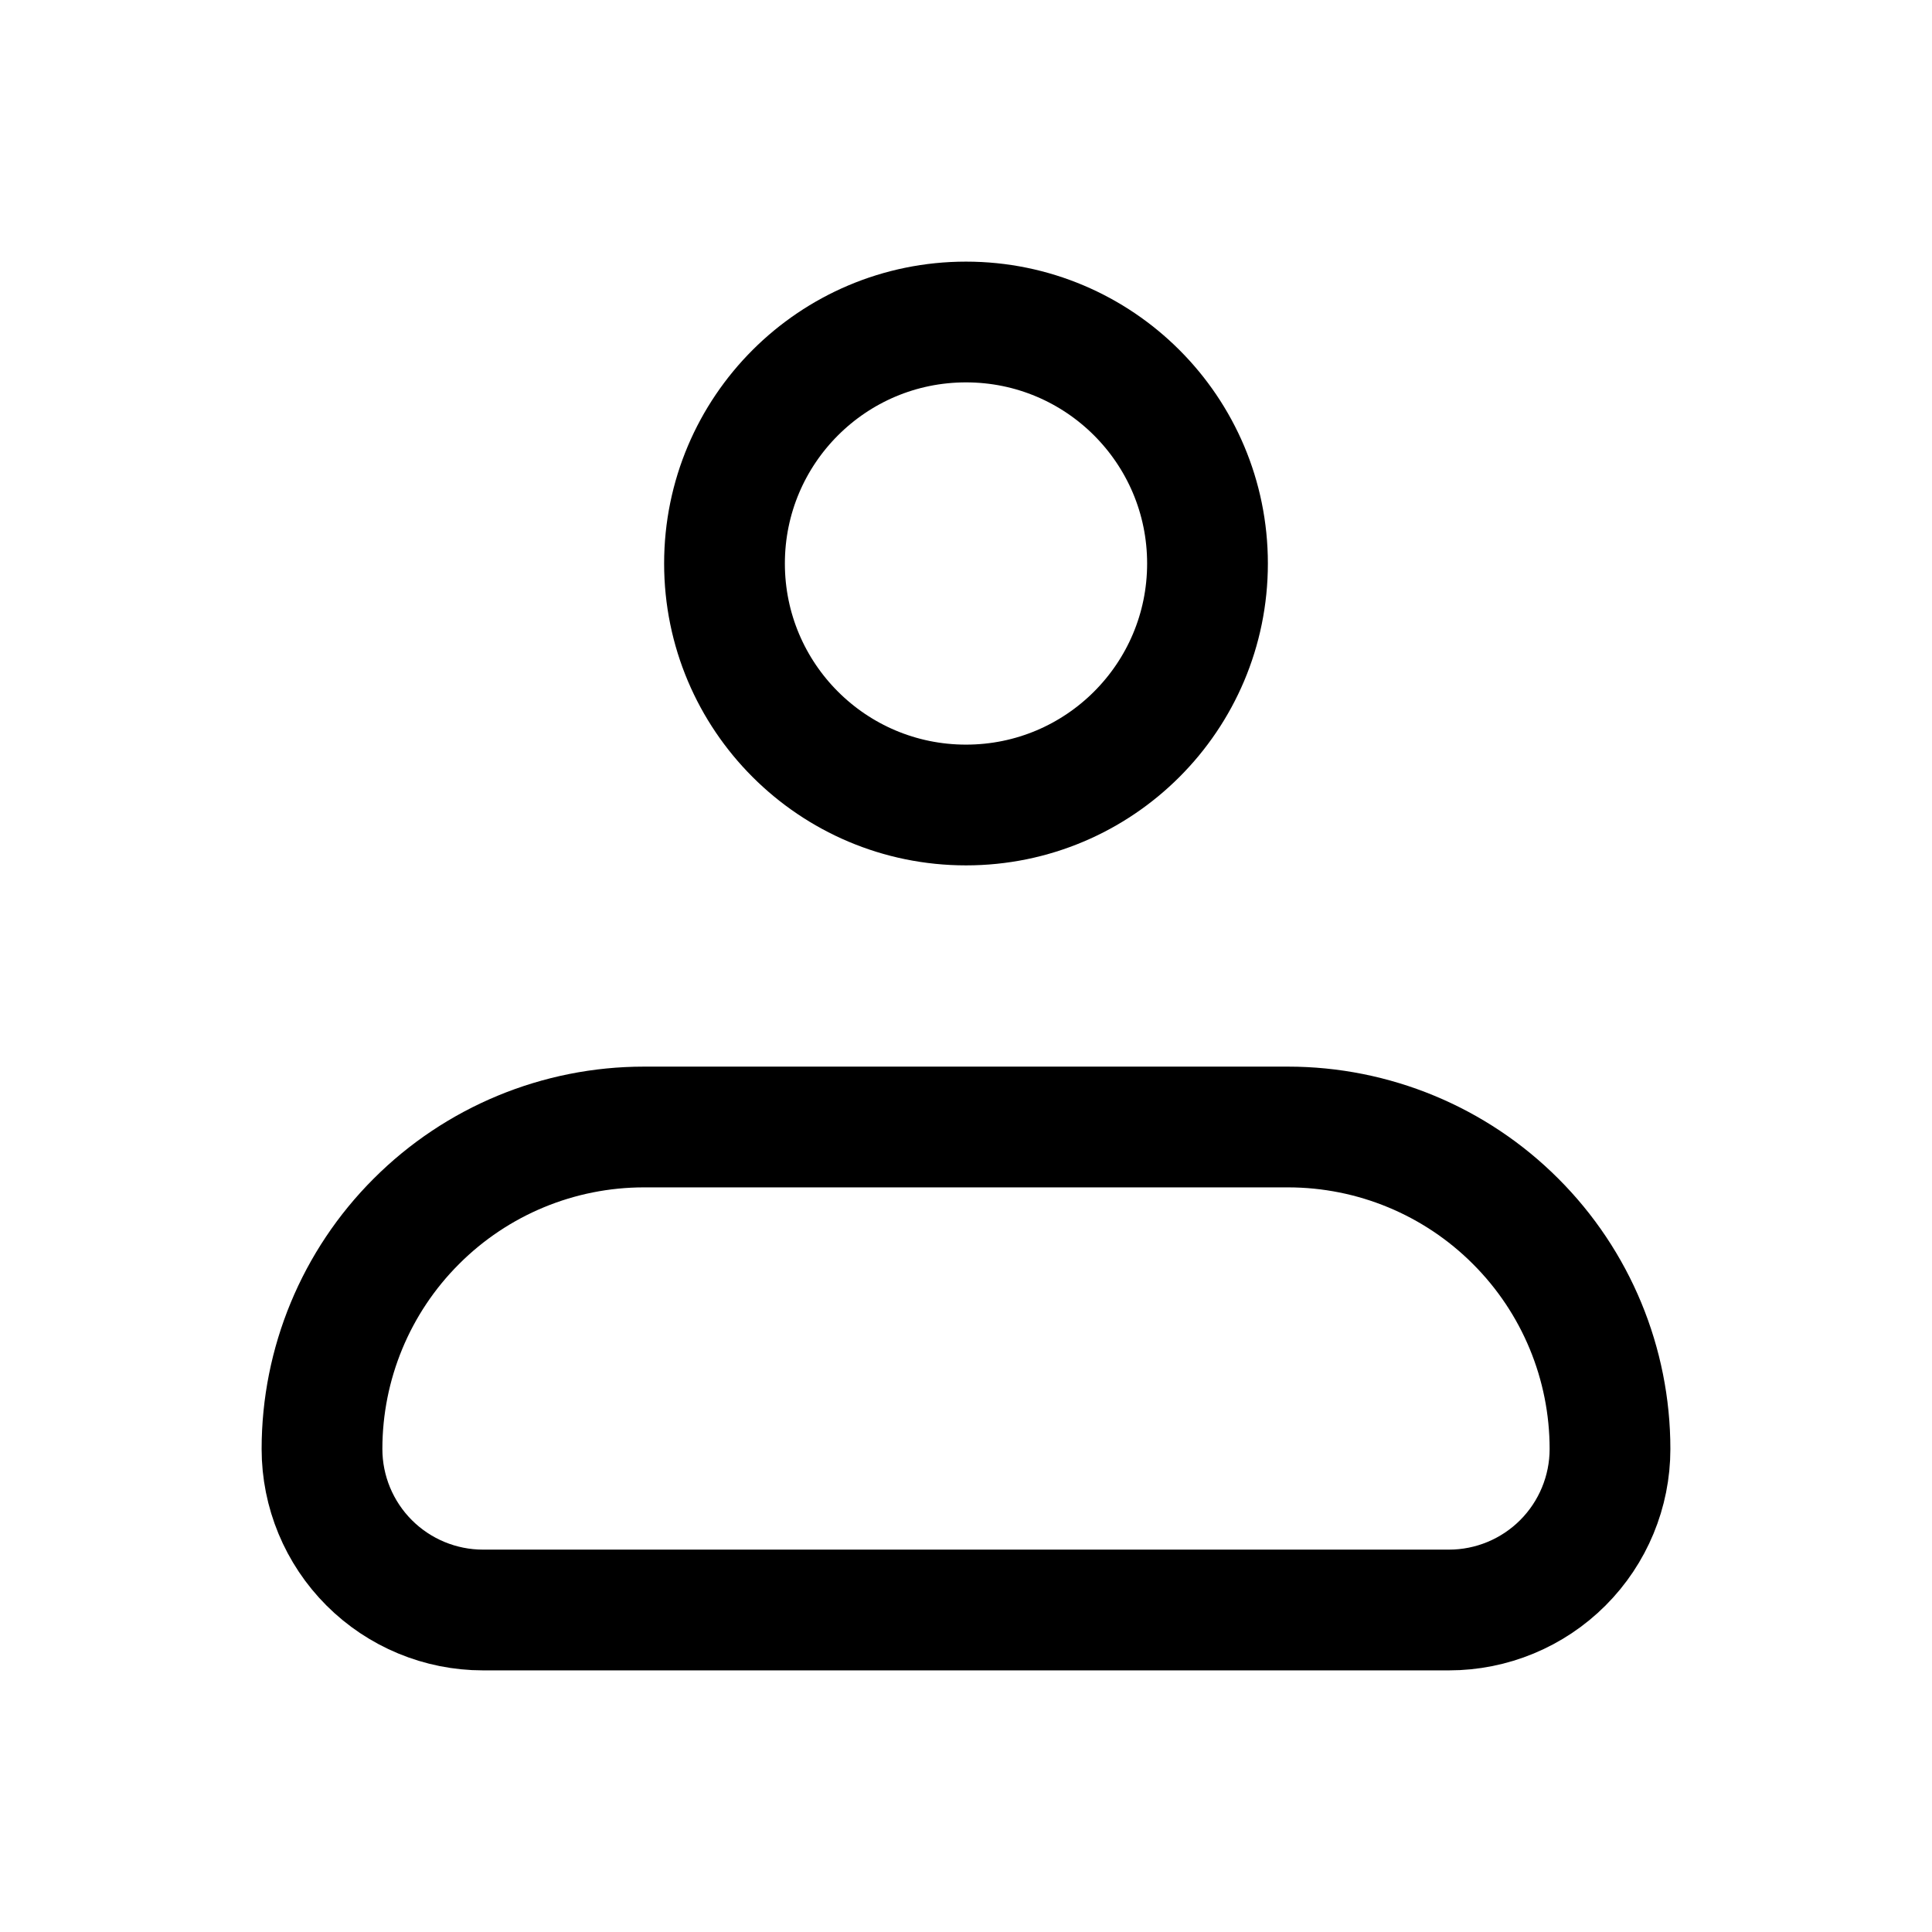
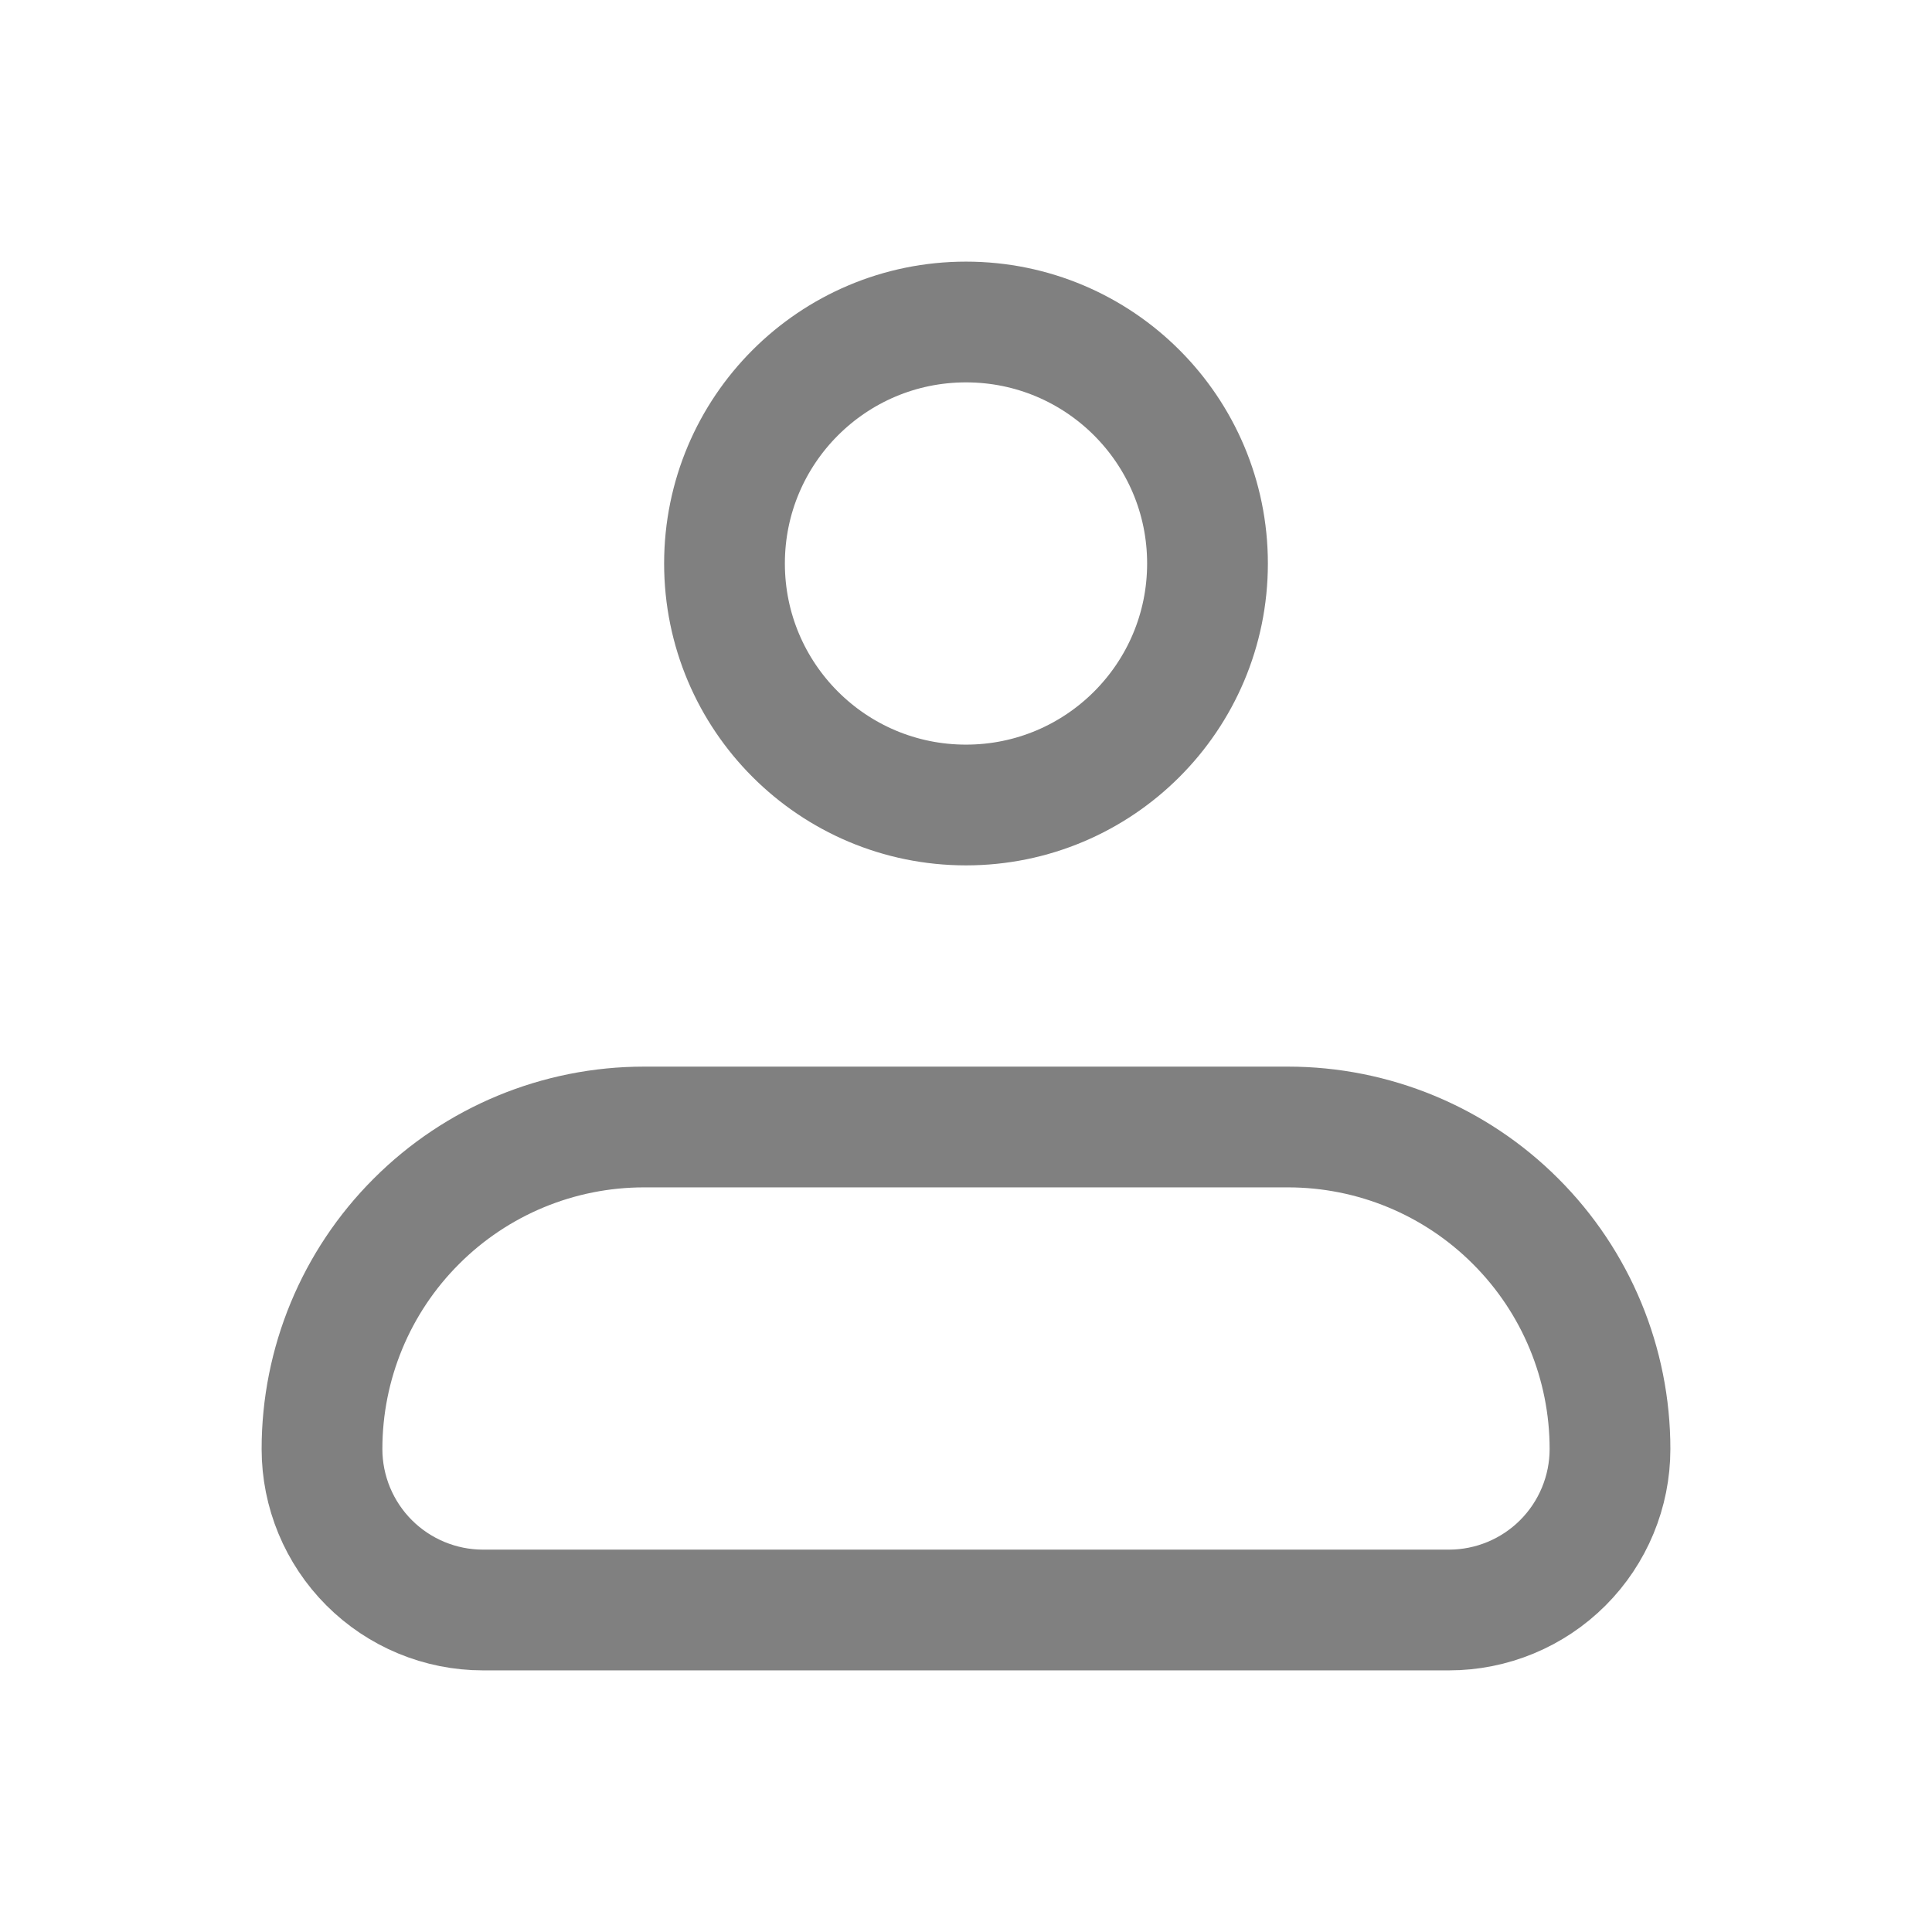
<svg xmlns="http://www.w3.org/2000/svg" width="24" height="24" viewBox="0 0 24 24" fill="none">
-   <path d="M4 18C4 16.939 4.421 15.922 5.172 15.172C5.922 14.421 6.939 14 8 14H16C17.061 14 18.078 14.421 18.828 15.172C19.579 15.922 20 16.939 20 18C20 18.53 19.789 19.039 19.414 19.414C19.039 19.789 18.53 20 18 20H6C5.47 20 4.961 19.789 4.586 19.414C4.211 19.039 4 18.53 4 18Z" stroke="black" stroke-width="1.5" stroke-linejoin="round" />
-   <path d="M12 10C13.657 10 15 8.657 15 7C15 5.343 13.657 4 12 4C10.343 4 9 5.343 9 7C9 8.657 10.343 10 12 10Z" stroke="black" stroke-width="1.5" />
+   <path d="M4 18C4 16.939 4.421 15.922 5.172 15.172C5.922 14.421 6.939 14 8 14H16C17.061 14 18.078 14.421 18.828 15.172C19.579 15.922 20 16.939 20 18C20 18.53 19.789 19.039 19.414 19.414C19.039 19.789 18.53 20 18 20H6C5.47 20 4.961 19.789 4.586 19.414C4.211 19.039 4 18.53 4 18Z" stroke="gray" stroke-width="1.5" stroke-linejoin="round" />
+   <path d="M12 10C13.657 10 15 8.657 15 7C15 5.343 13.657 4 12 4C10.343 4 9 5.343 9 7C9 8.657 10.343 10 12 10Z" stroke="gray" stroke-width="1.5" />
</svg>
